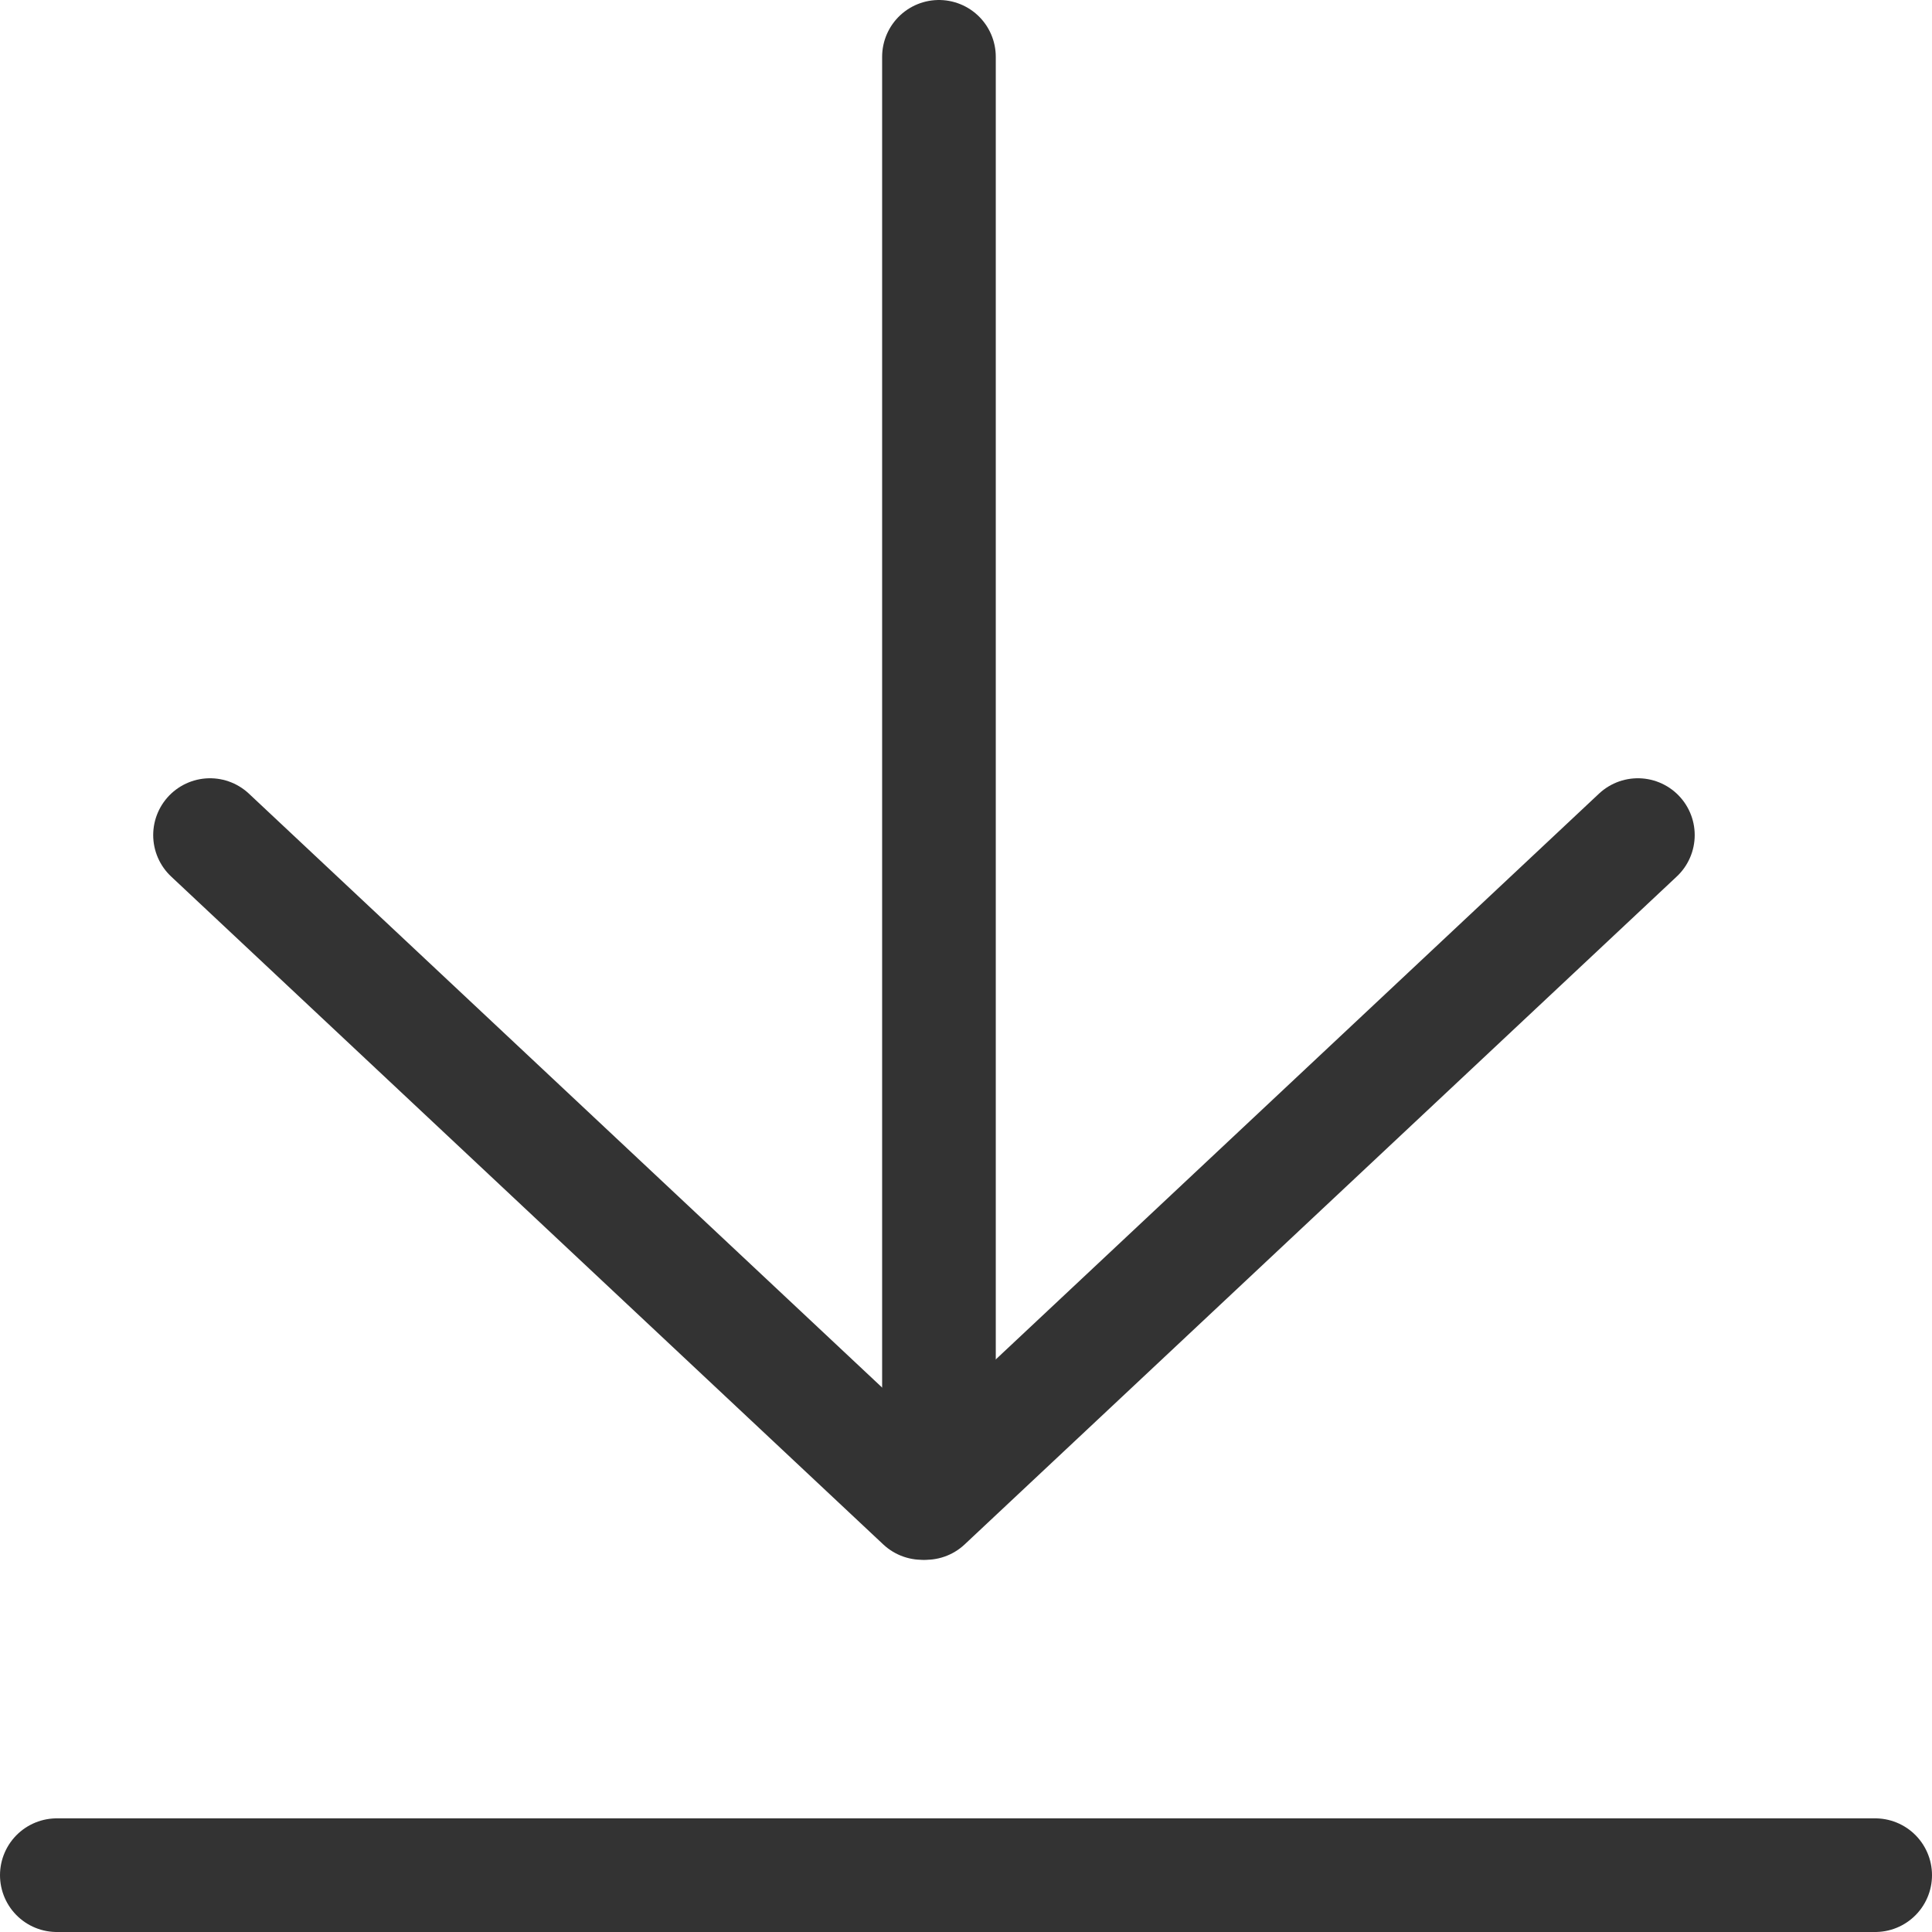
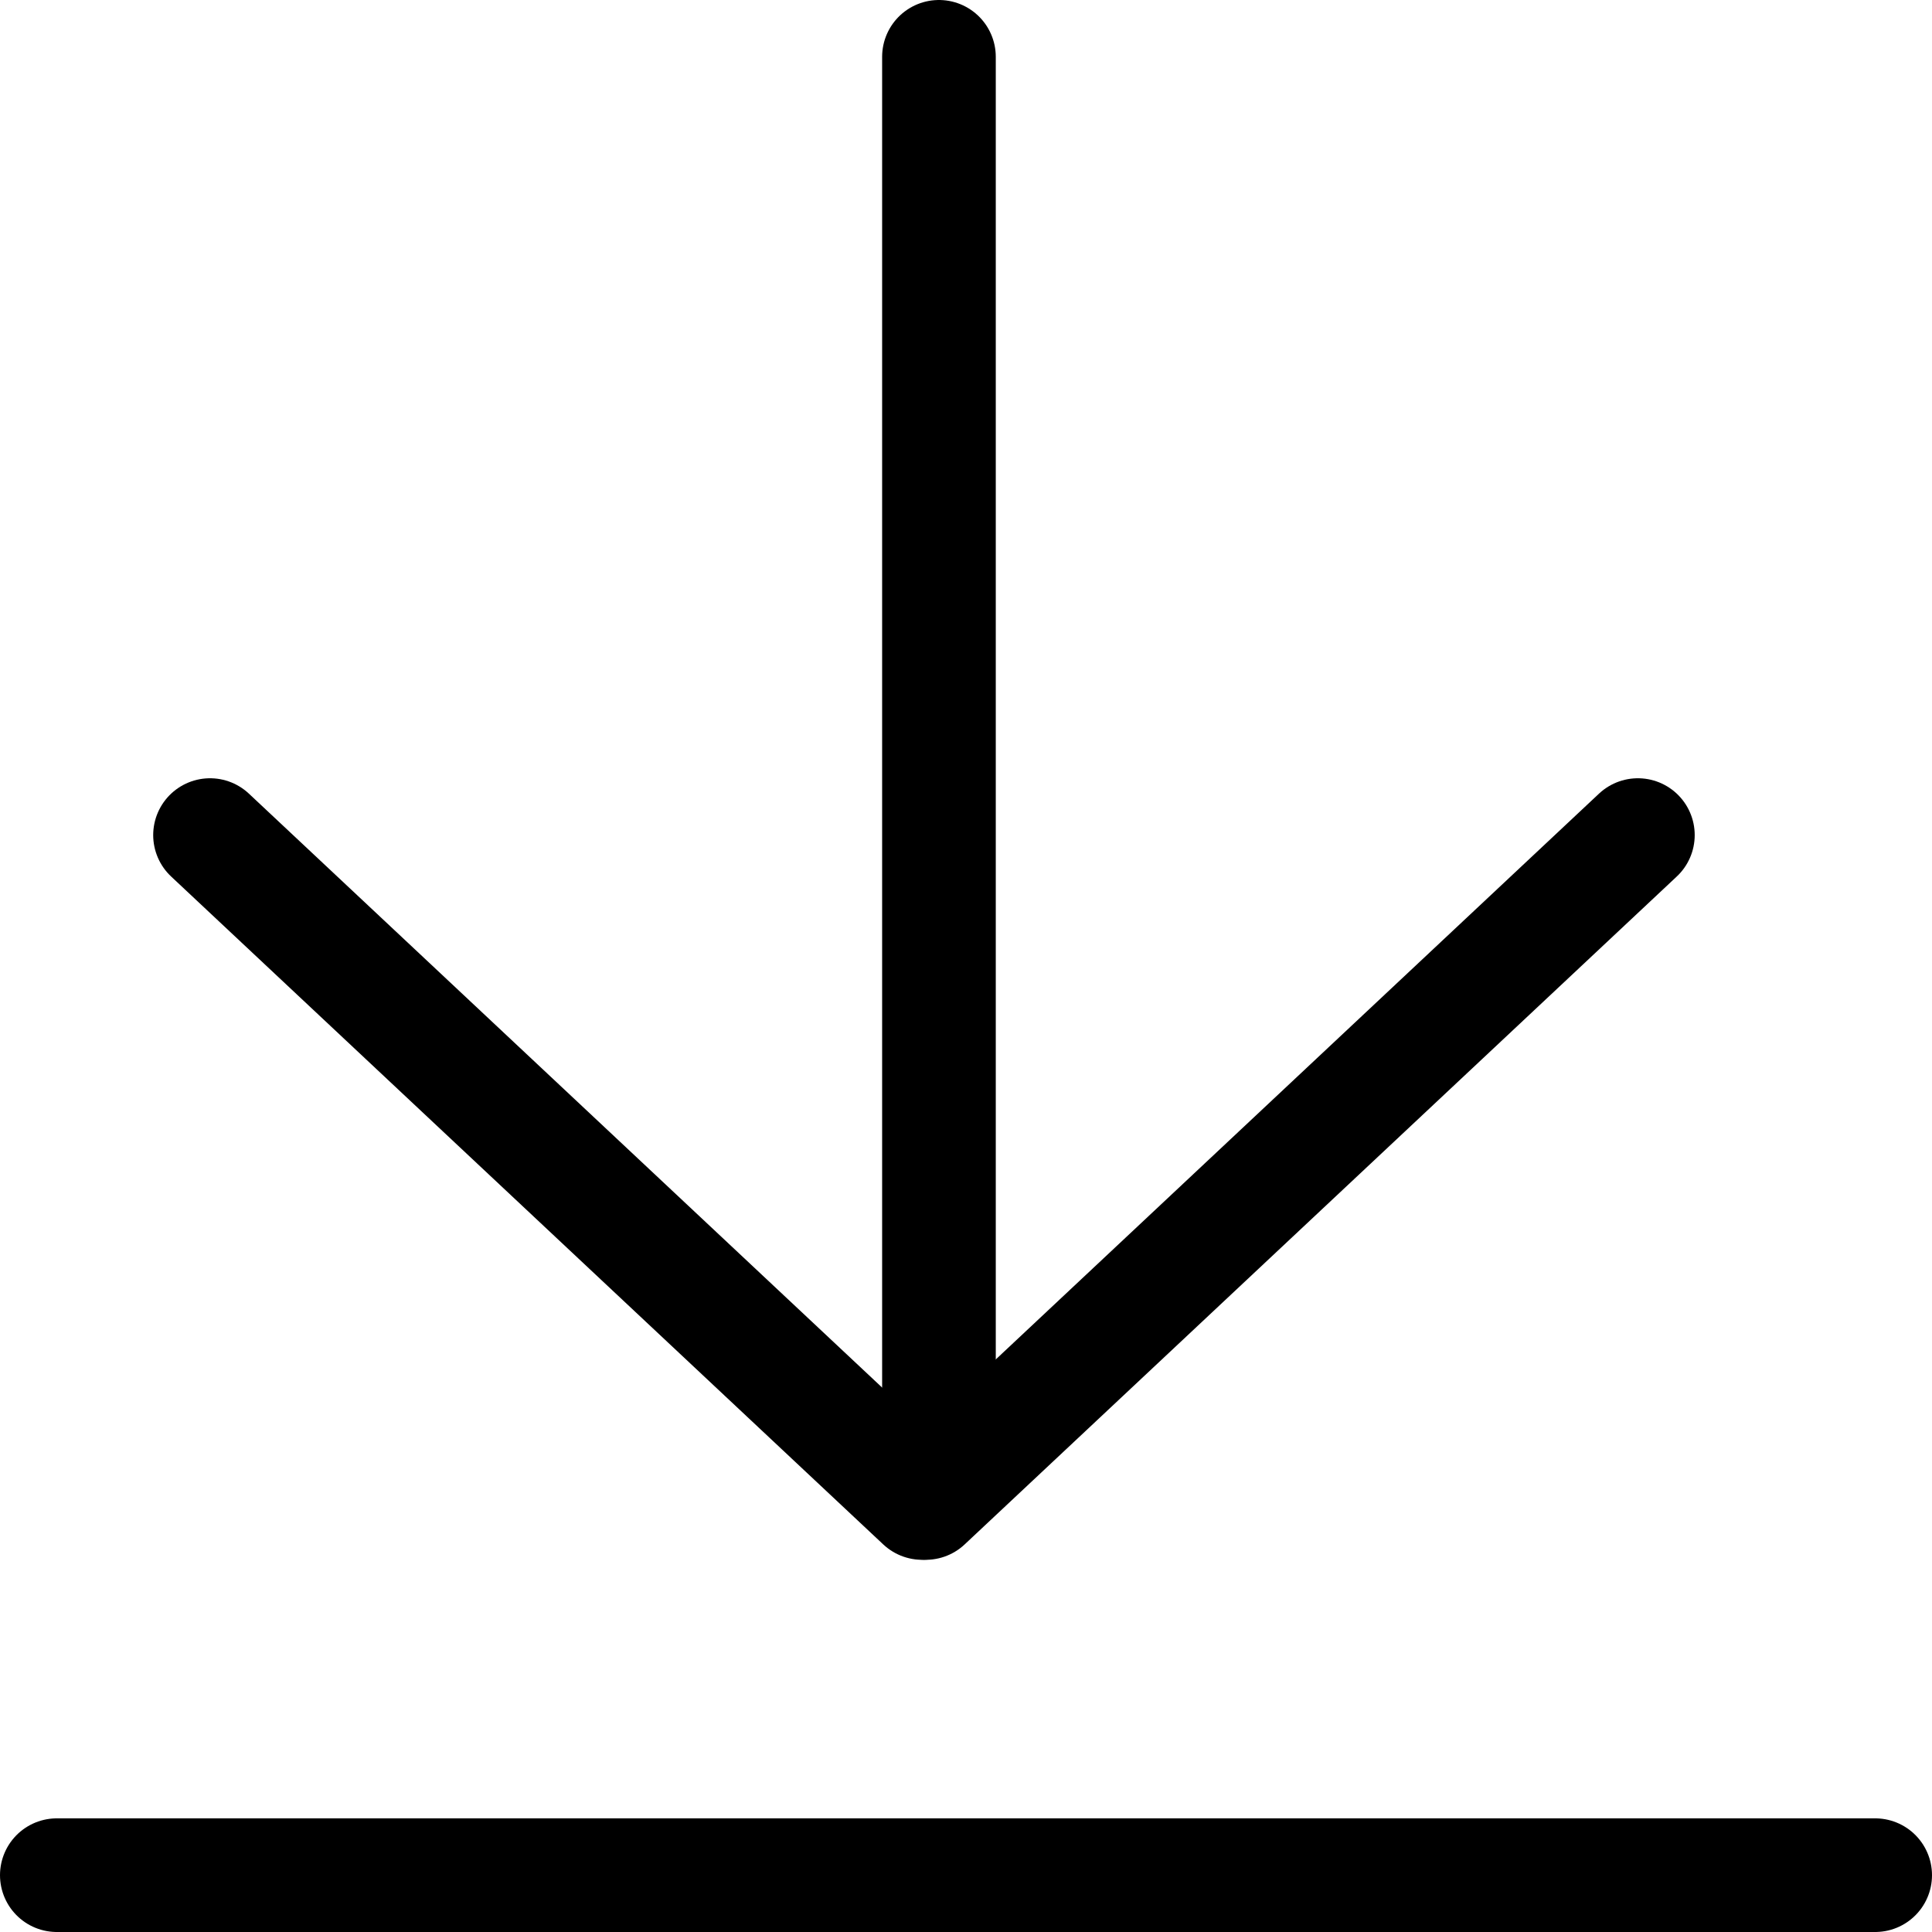
<svg xmlns="http://www.w3.org/2000/svg" width="17" height="17" viewBox="0 0 17 17" fill="none">
-   <path d="M14.412 7.348L8.146 13.225" stroke="#333333" stroke-miterlimit="10" stroke-linecap="round" stroke-linejoin="round" />
-   <path d="M1.848 7.348L8.114 13.225" stroke="#333333" stroke-miterlimit="10" stroke-linecap="round" stroke-linejoin="round" />
-   <line x1="8.262" y1="0.5" x2="8.262" y2="12.725" stroke="#333333" stroke-linecap="round" />
-   <line x1="0.5" y1="16.5" x2="16.5" y2="16.5" stroke="#333333" stroke-linecap="round" />
+   <path d="M14.412 7.348L8.146 13.225" stroke="currentColor" stroke-miterlimit="10" stroke-linecap="round" stroke-linejoin="round" />
+   <path d="M1.848 7.348L8.114 13.225" stroke="currentColor" stroke-miterlimit="10" stroke-linecap="round" stroke-linejoin="round" />
+   <line x1="8.262" y1="0.5" x2="8.262" y2="12.725" stroke="currentColor" stroke-linecap="round" />
+   <line x1="0.5" y1="16.5" x2="16.5" y2="16.5" stroke="currentColor" stroke-linecap="round" />
</svg>
